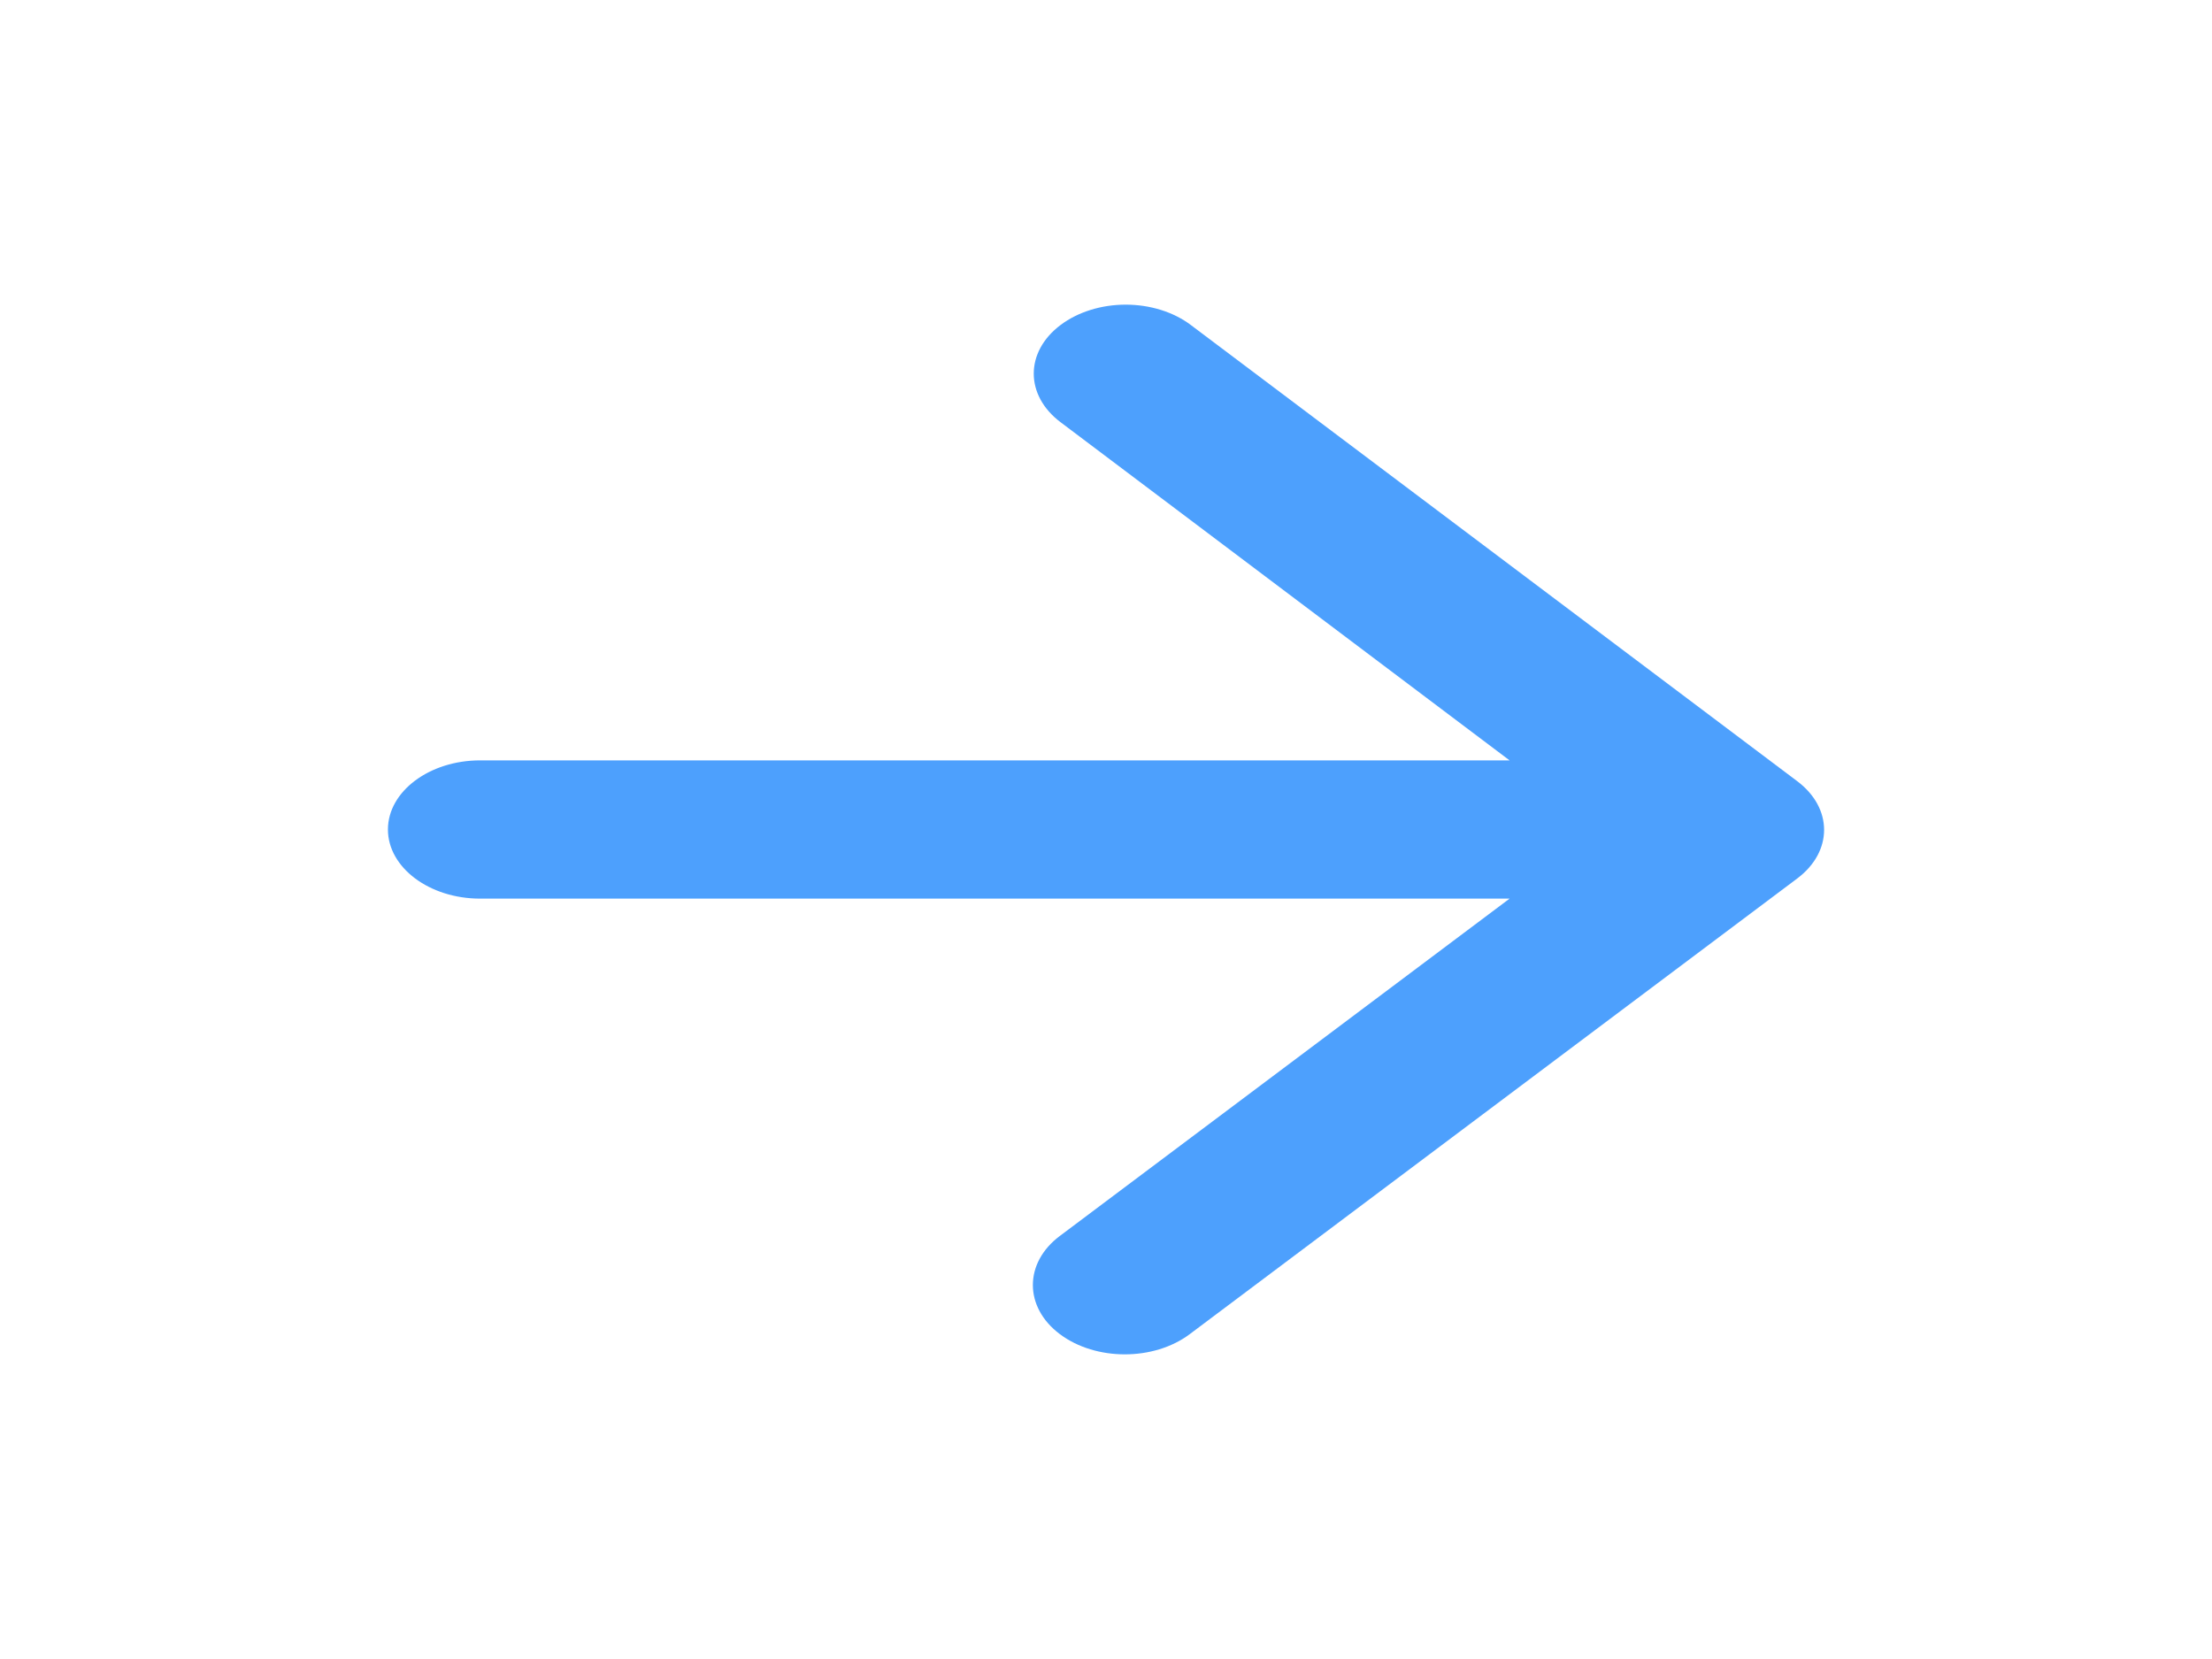
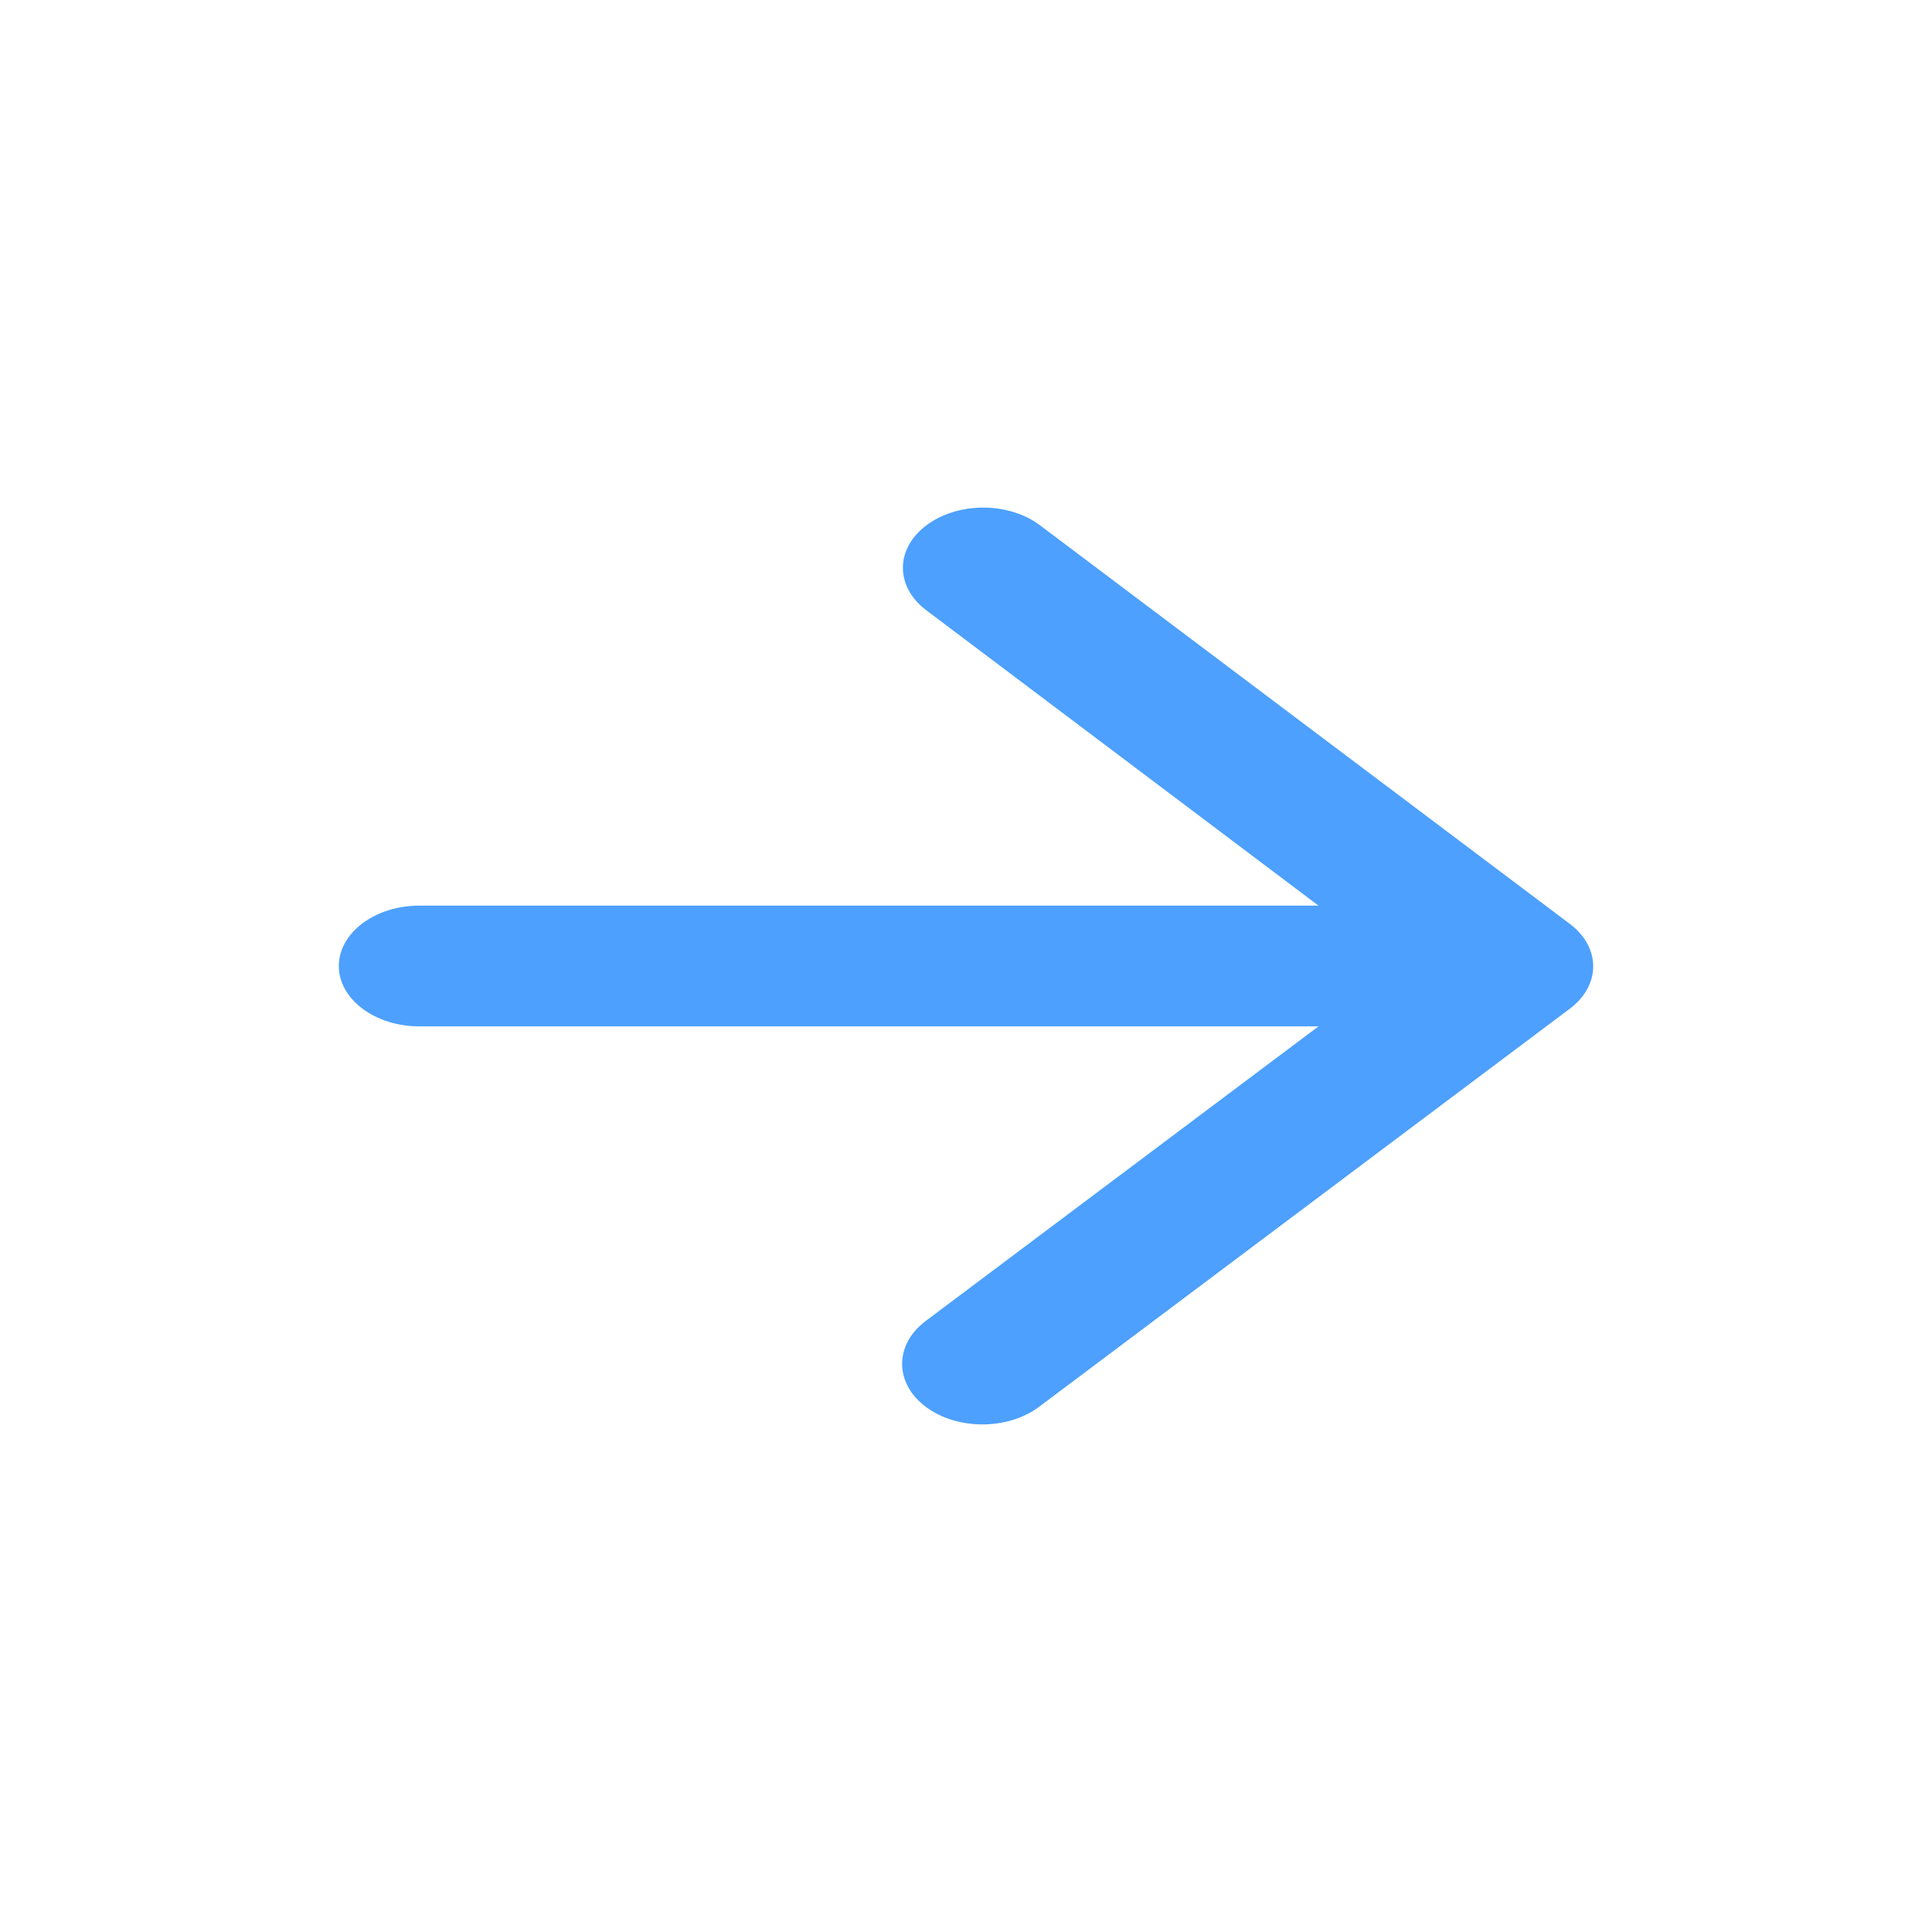
- <svg xmlns="http://www.w3.org/2000/svg" width="40" height="30" viewBox="0 0 40 30" fill="none">
+ <svg xmlns="http://www.w3.org/2000/svg" width="30" height="30" viewBox="0 0 40 30" fill="none">
  <path d="M8.681 16.25H27.298L19.165 22.35C18.515 22.837 18.515 23.637 19.165 24.125C19.815 24.613 20.865 24.613 21.515 24.125L32.498 15.887C33.148 15.4 33.148 14.613 32.498 14.125L21.531 5.875C21.22 5.641 20.797 5.509 20.356 5.509C19.916 5.509 19.493 5.641 19.181 5.875C18.531 6.362 18.531 7.15 19.181 7.637L27.298 13.75H8.681C7.765 13.75 7.015 14.312 7.015 15C7.015 15.688 7.765 16.25 8.681 16.25Z" fill="#4DA0FD" />
</svg>
